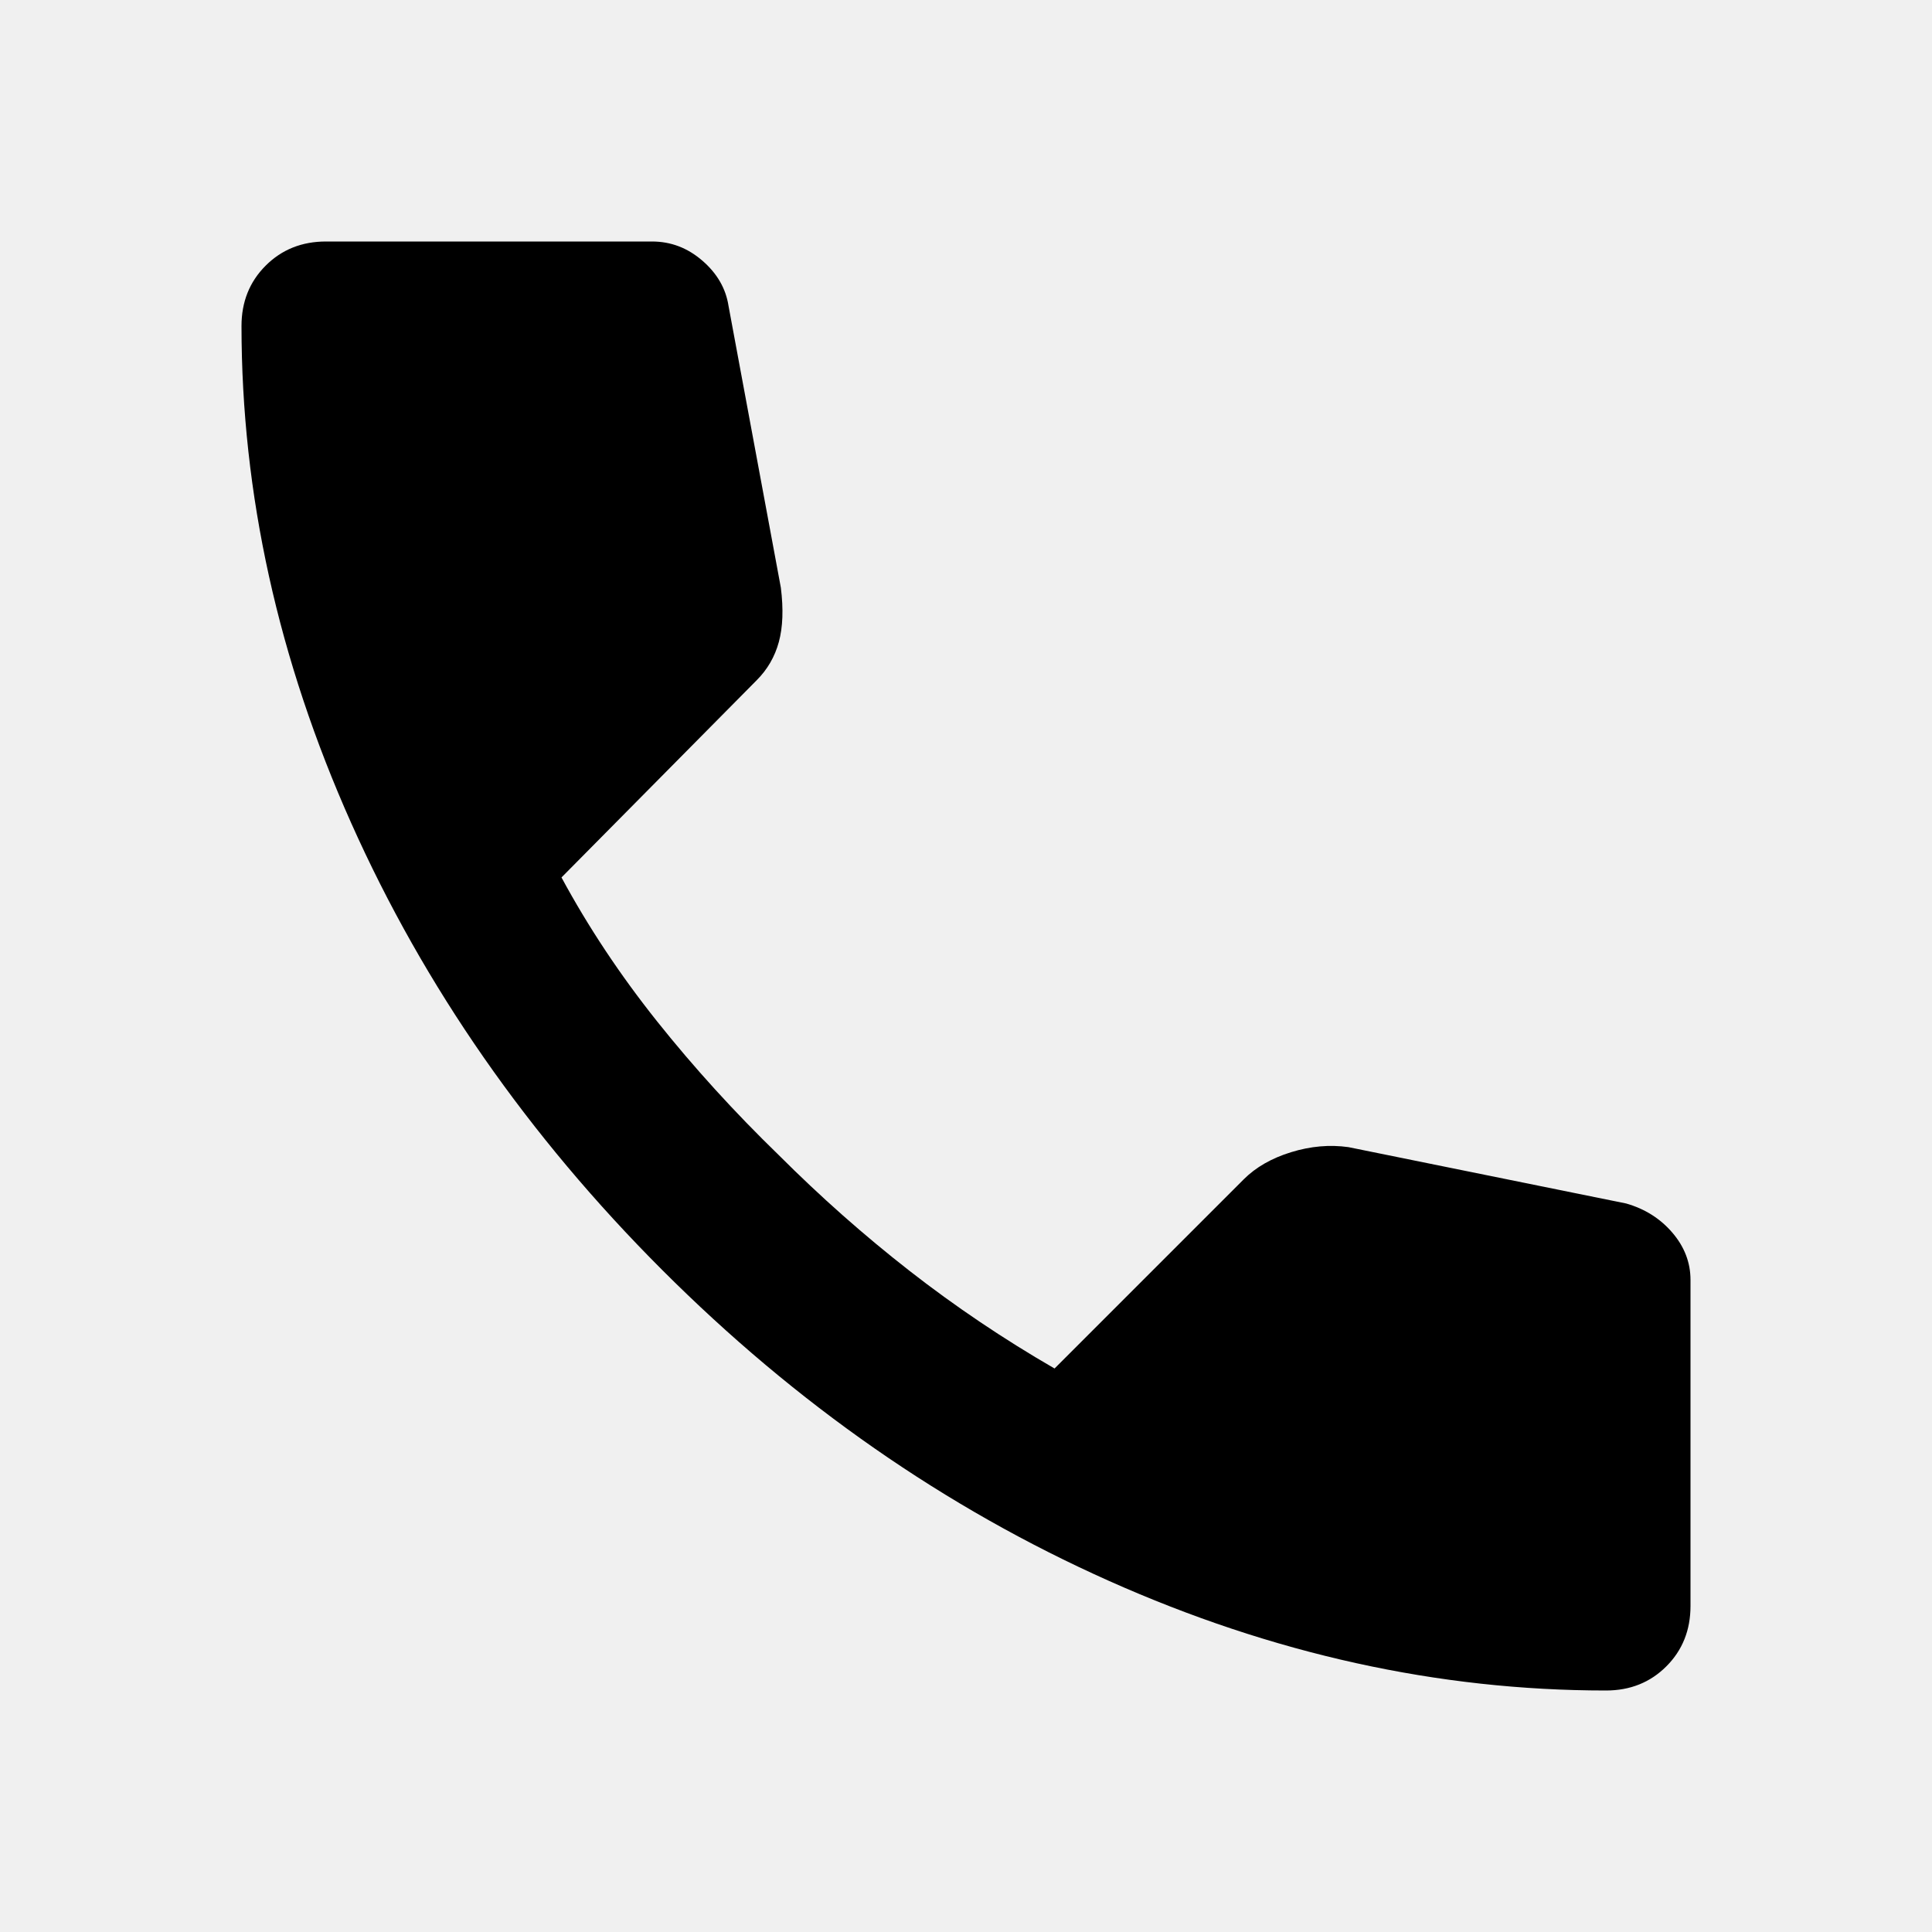
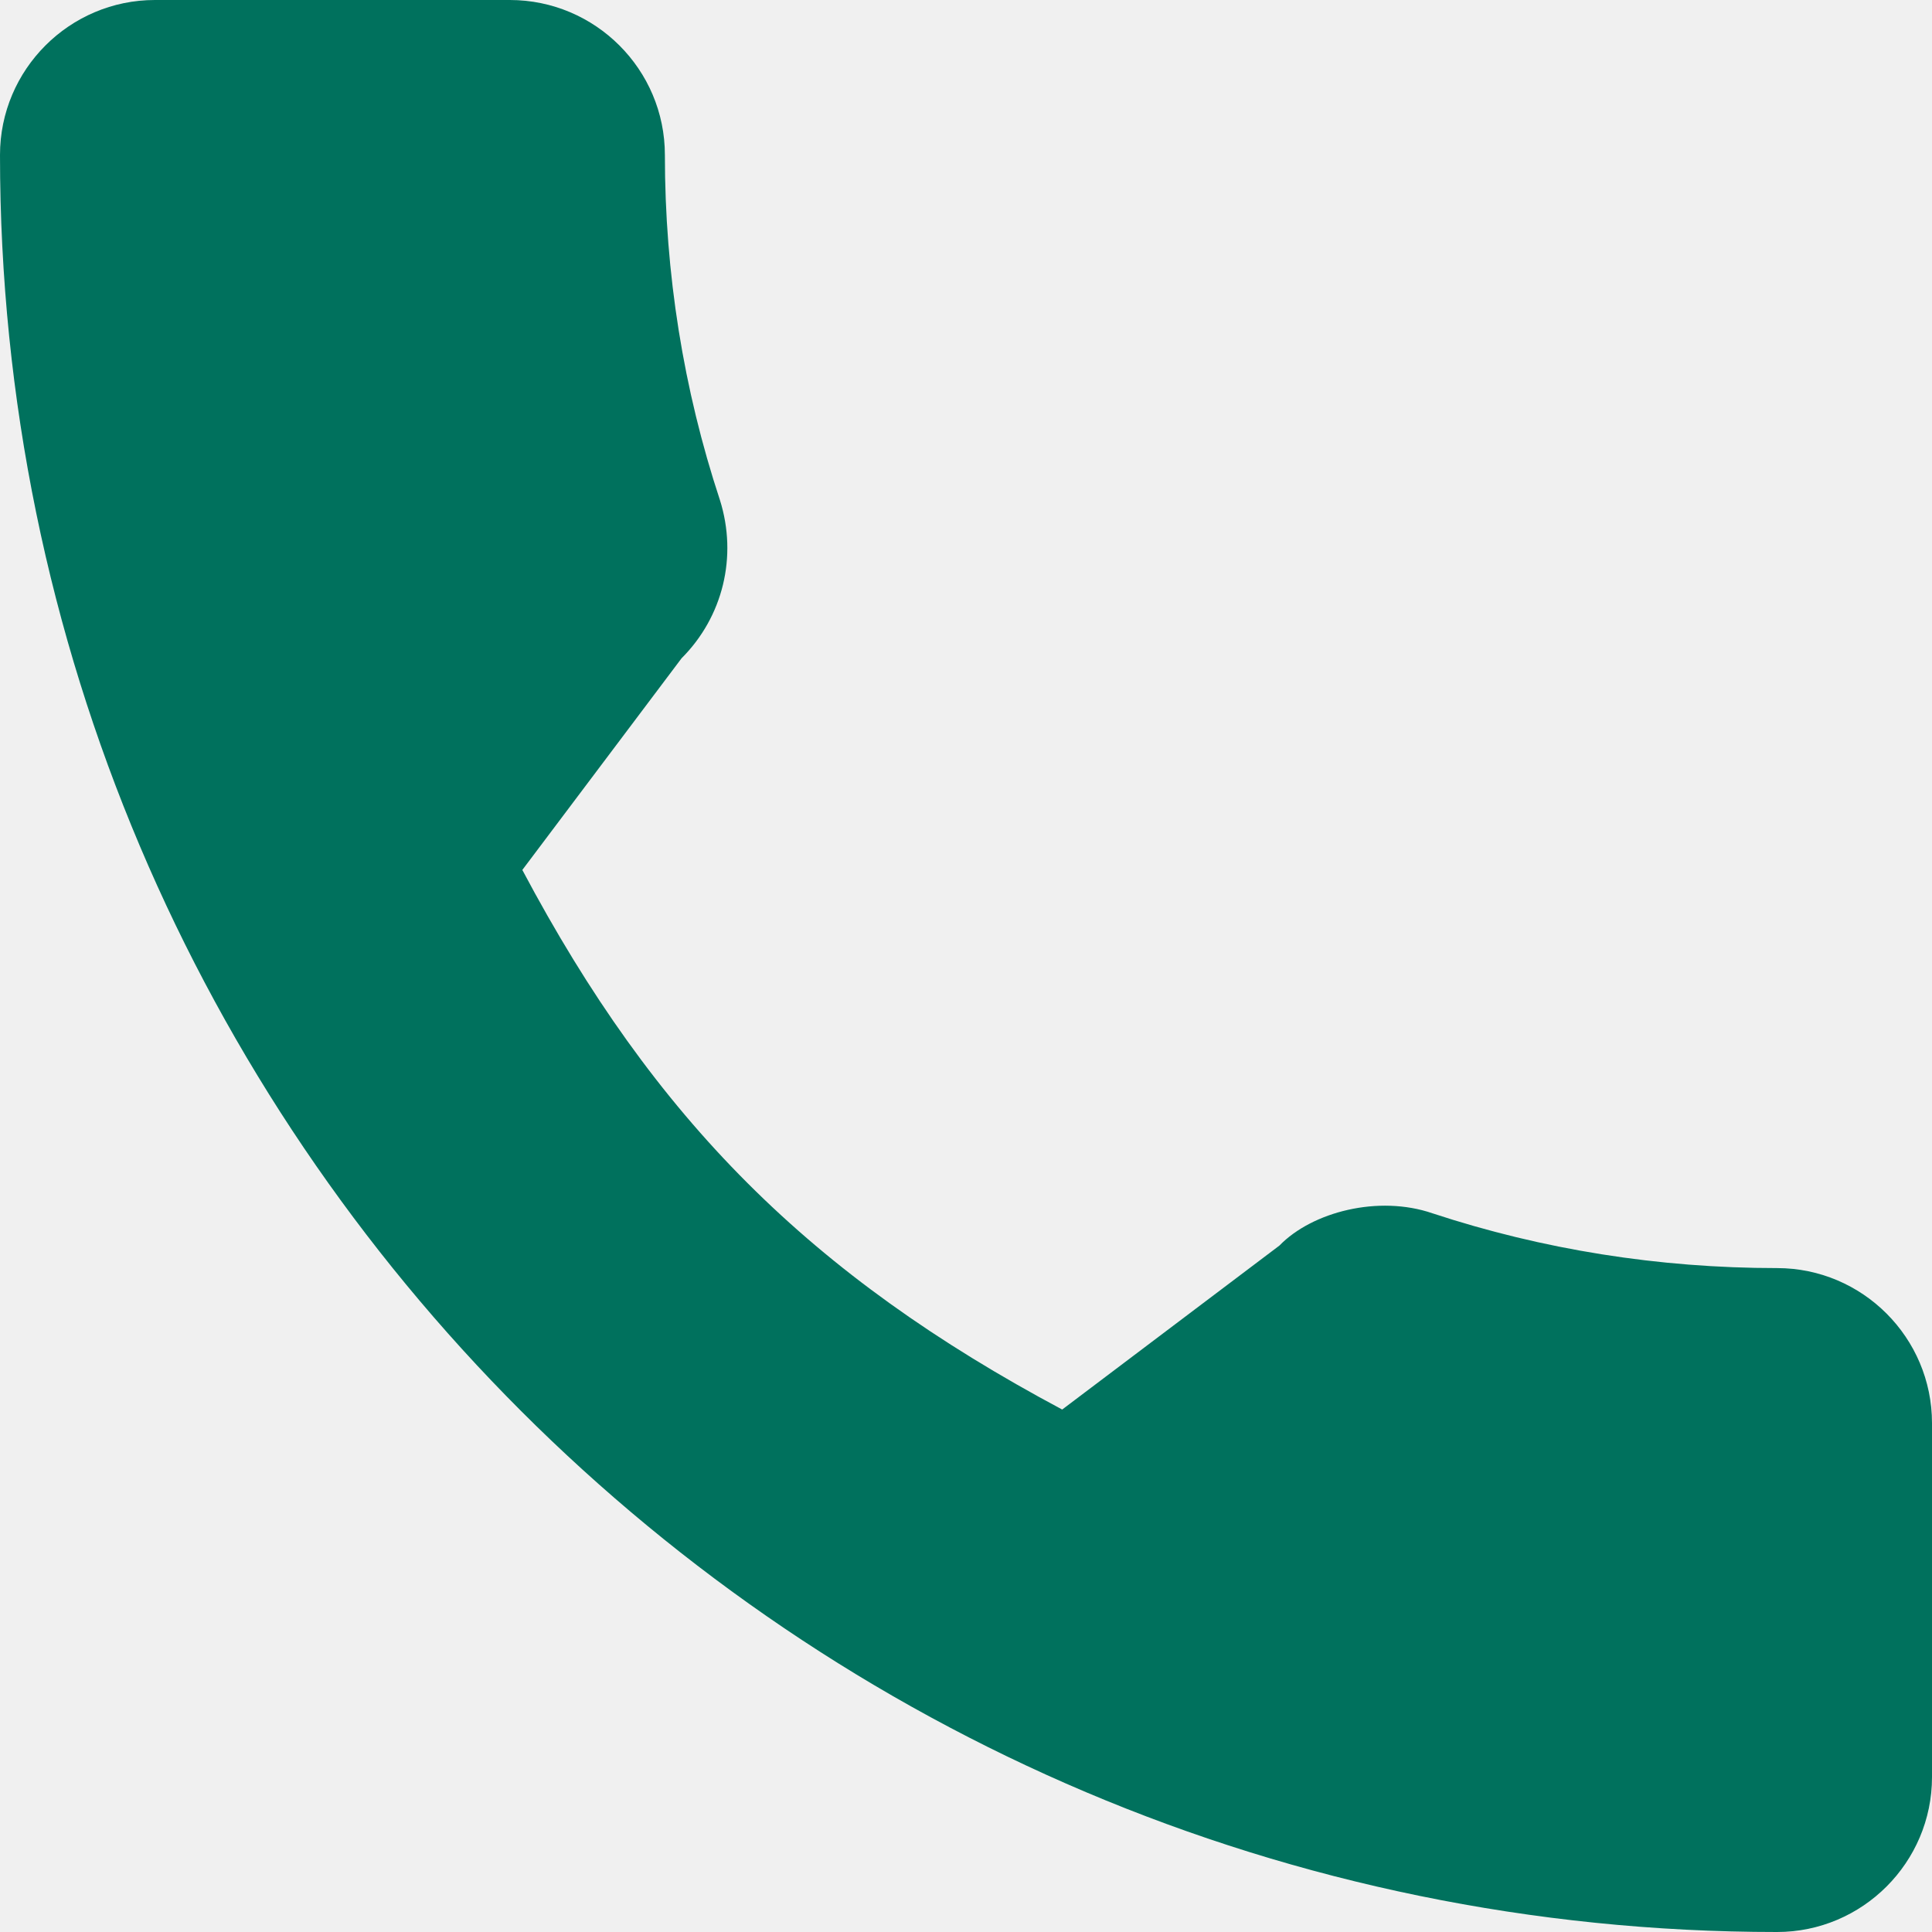
- <svg xmlns="http://www.w3.org/2000/svg" width="32" height="32" viewBox="0 0 24 24">
-   <path fill="currentColor" d="M19.95 21q-3.125 0-6.175-1.362t-5.55-3.863t-3.862-5.55T3 4.05q0-.45.3-.75t.75-.3H8.1q.35 0 .625.238t.325.562l.65 3.5q.05.4-.025.675T9.4 8.45L6.975 10.9q.5.925 1.187 1.787t1.513 1.663q.775.775 1.625 1.438T13.1 17l2.35-2.35q.225-.225.588-.337t.712-.063l3.45.7q.35.1.575.363T21 15.9v4.05q0 .45-.3.75t-.75.3" />
+ <svg xmlns="http://www.w3.org/2000/svg" width="14" height="14" viewBox="0 0 14 14" fill="none">
+   <g clip-path="url(#clip0_227_689)">
+     <path d="M12.877 9.189C12.02 9.189 11.178 9.055 10.38 8.792C9.99 8.658 9.509 8.781 9.271 9.026L7.697 10.214C5.871 9.24 4.746 8.115 3.785 6.304L4.939 4.77C5.238 4.471 5.346 4.034 5.217 3.624C4.952 2.822 4.818 1.981 4.818 1.123C4.818 0.504 4.314 0 3.694 0H1.123C0.504 0 0 0.504 0 1.123C0 8.224 5.776 14 12.877 14C13.496 14 14 13.496 14 12.877V10.313C14 9.693 13.496 9.189 12.877 9.189Z" fill="#00715D" />
+   </g>
+   <defs>
+     <clipPath id="clip0_227_689">
+       <rect width="14" height="14" fill="white" />
+     </clipPath>
+   </defs>
</svg>
